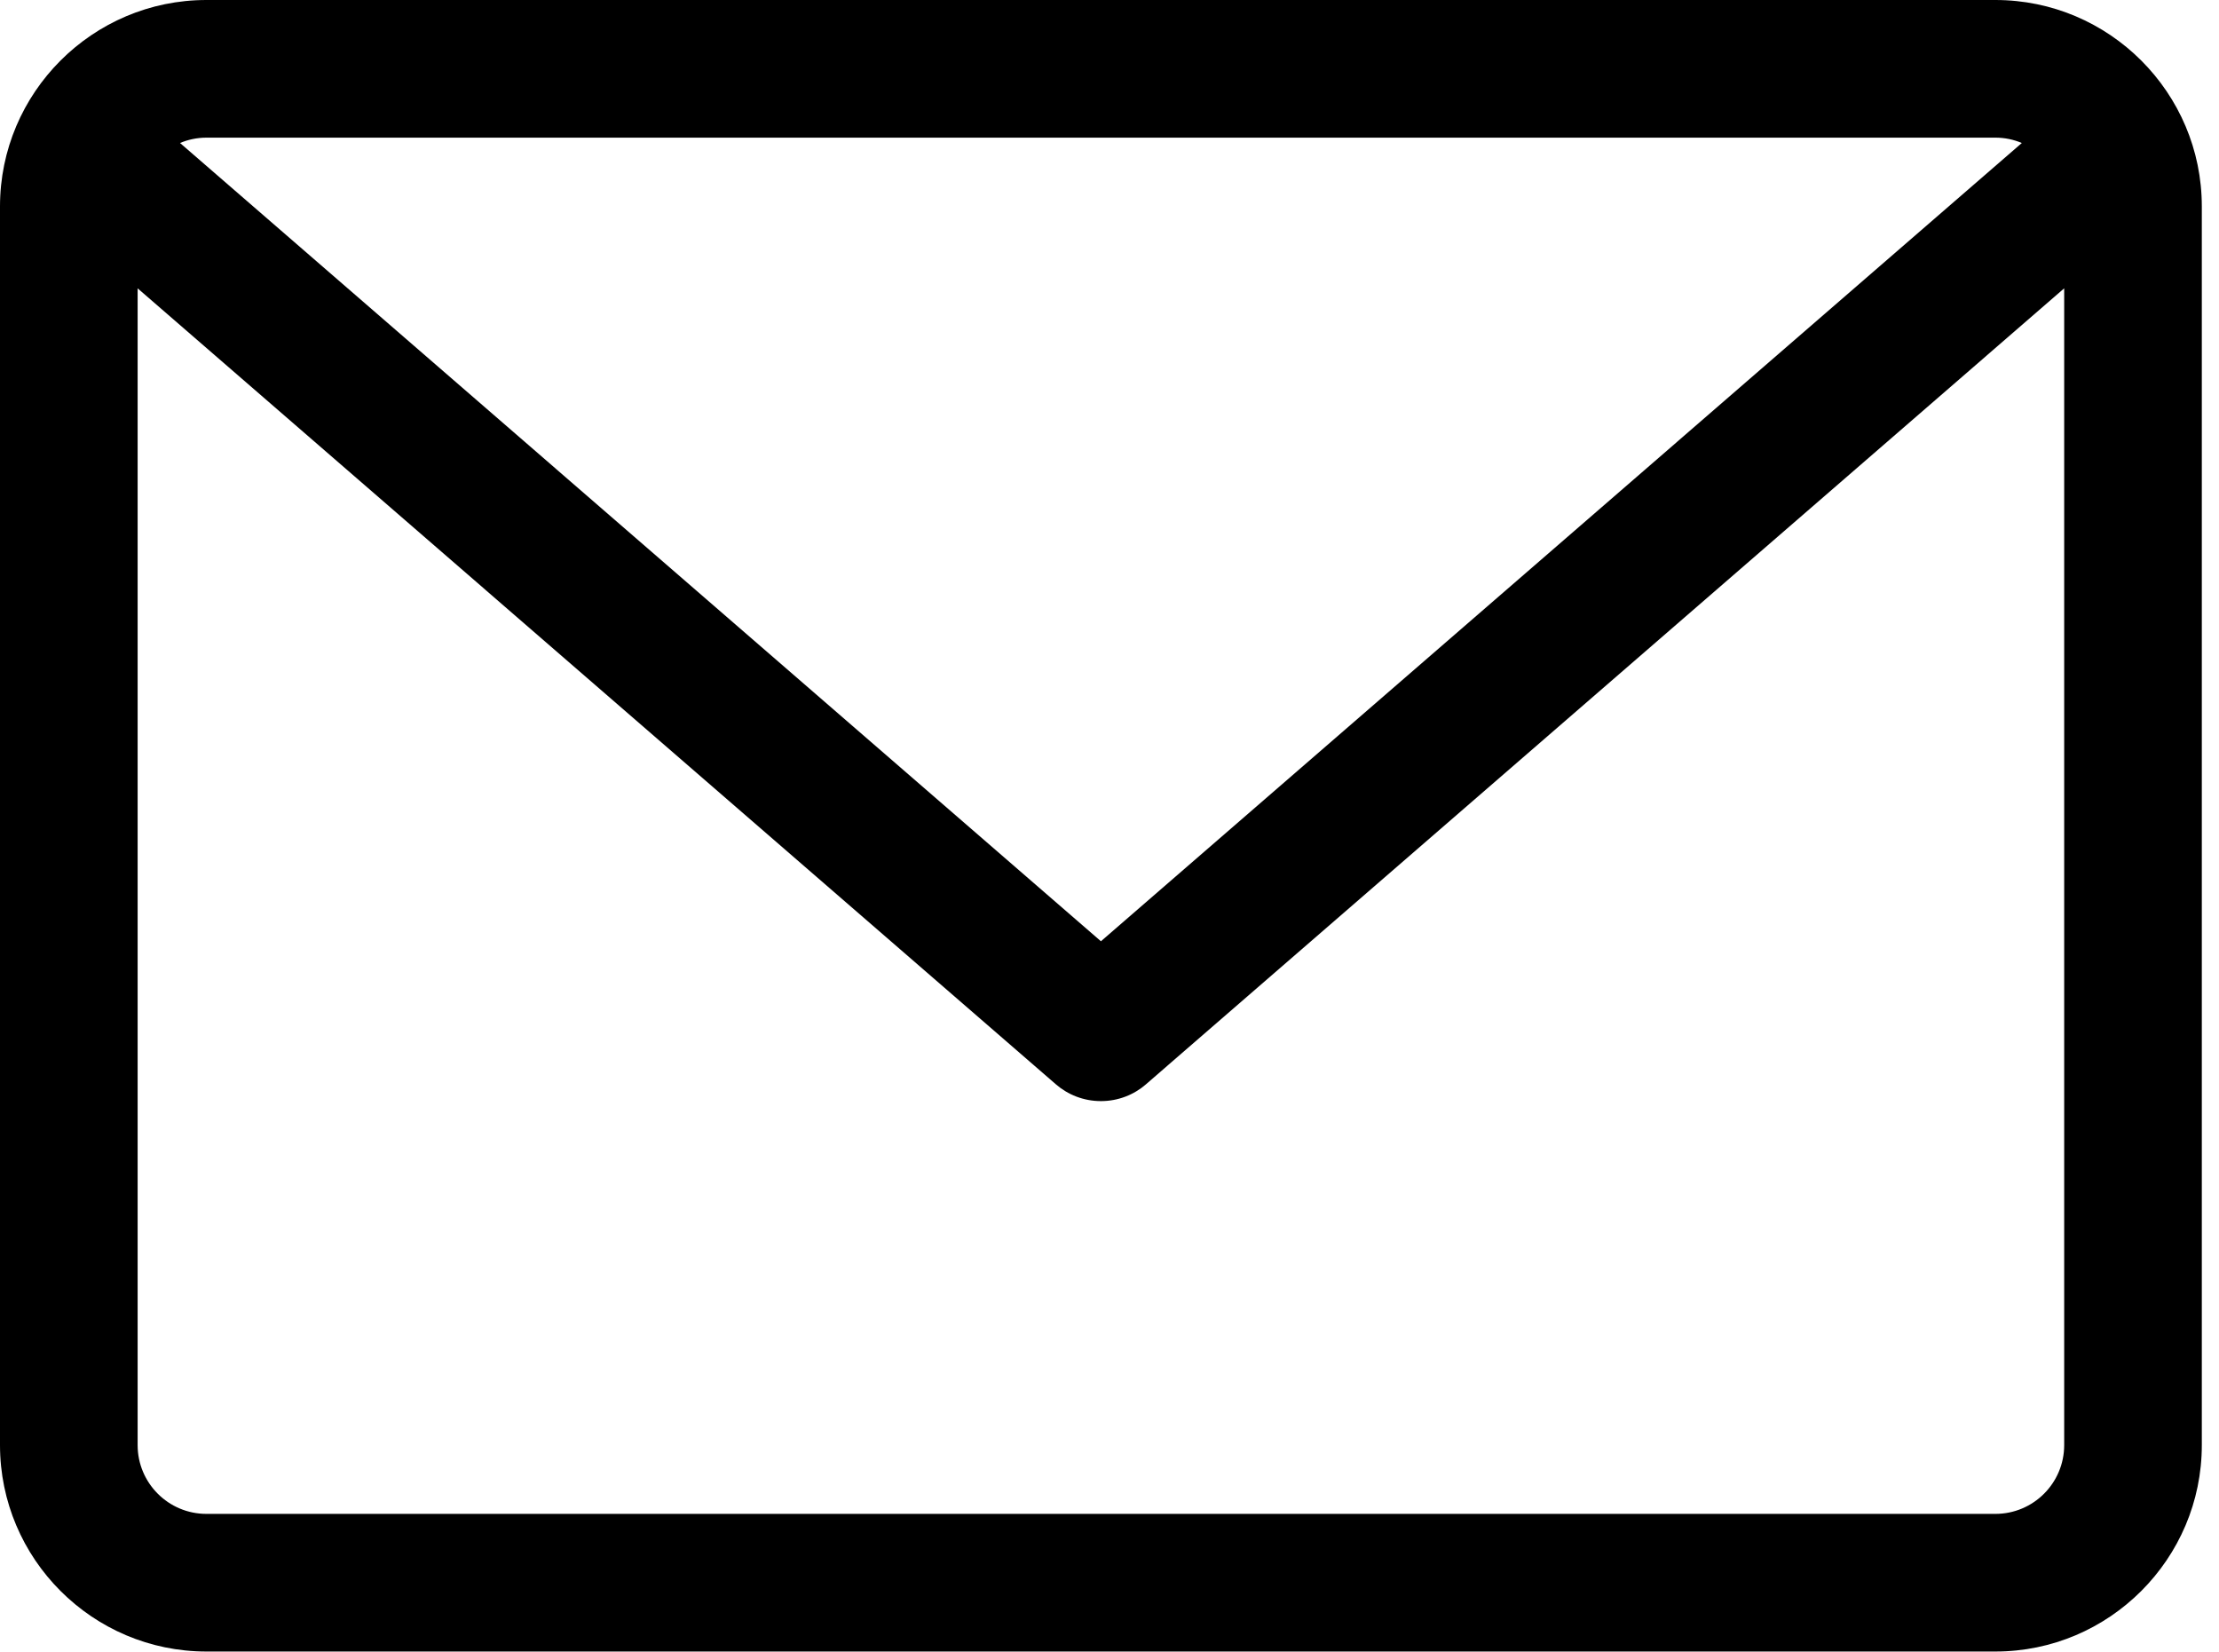
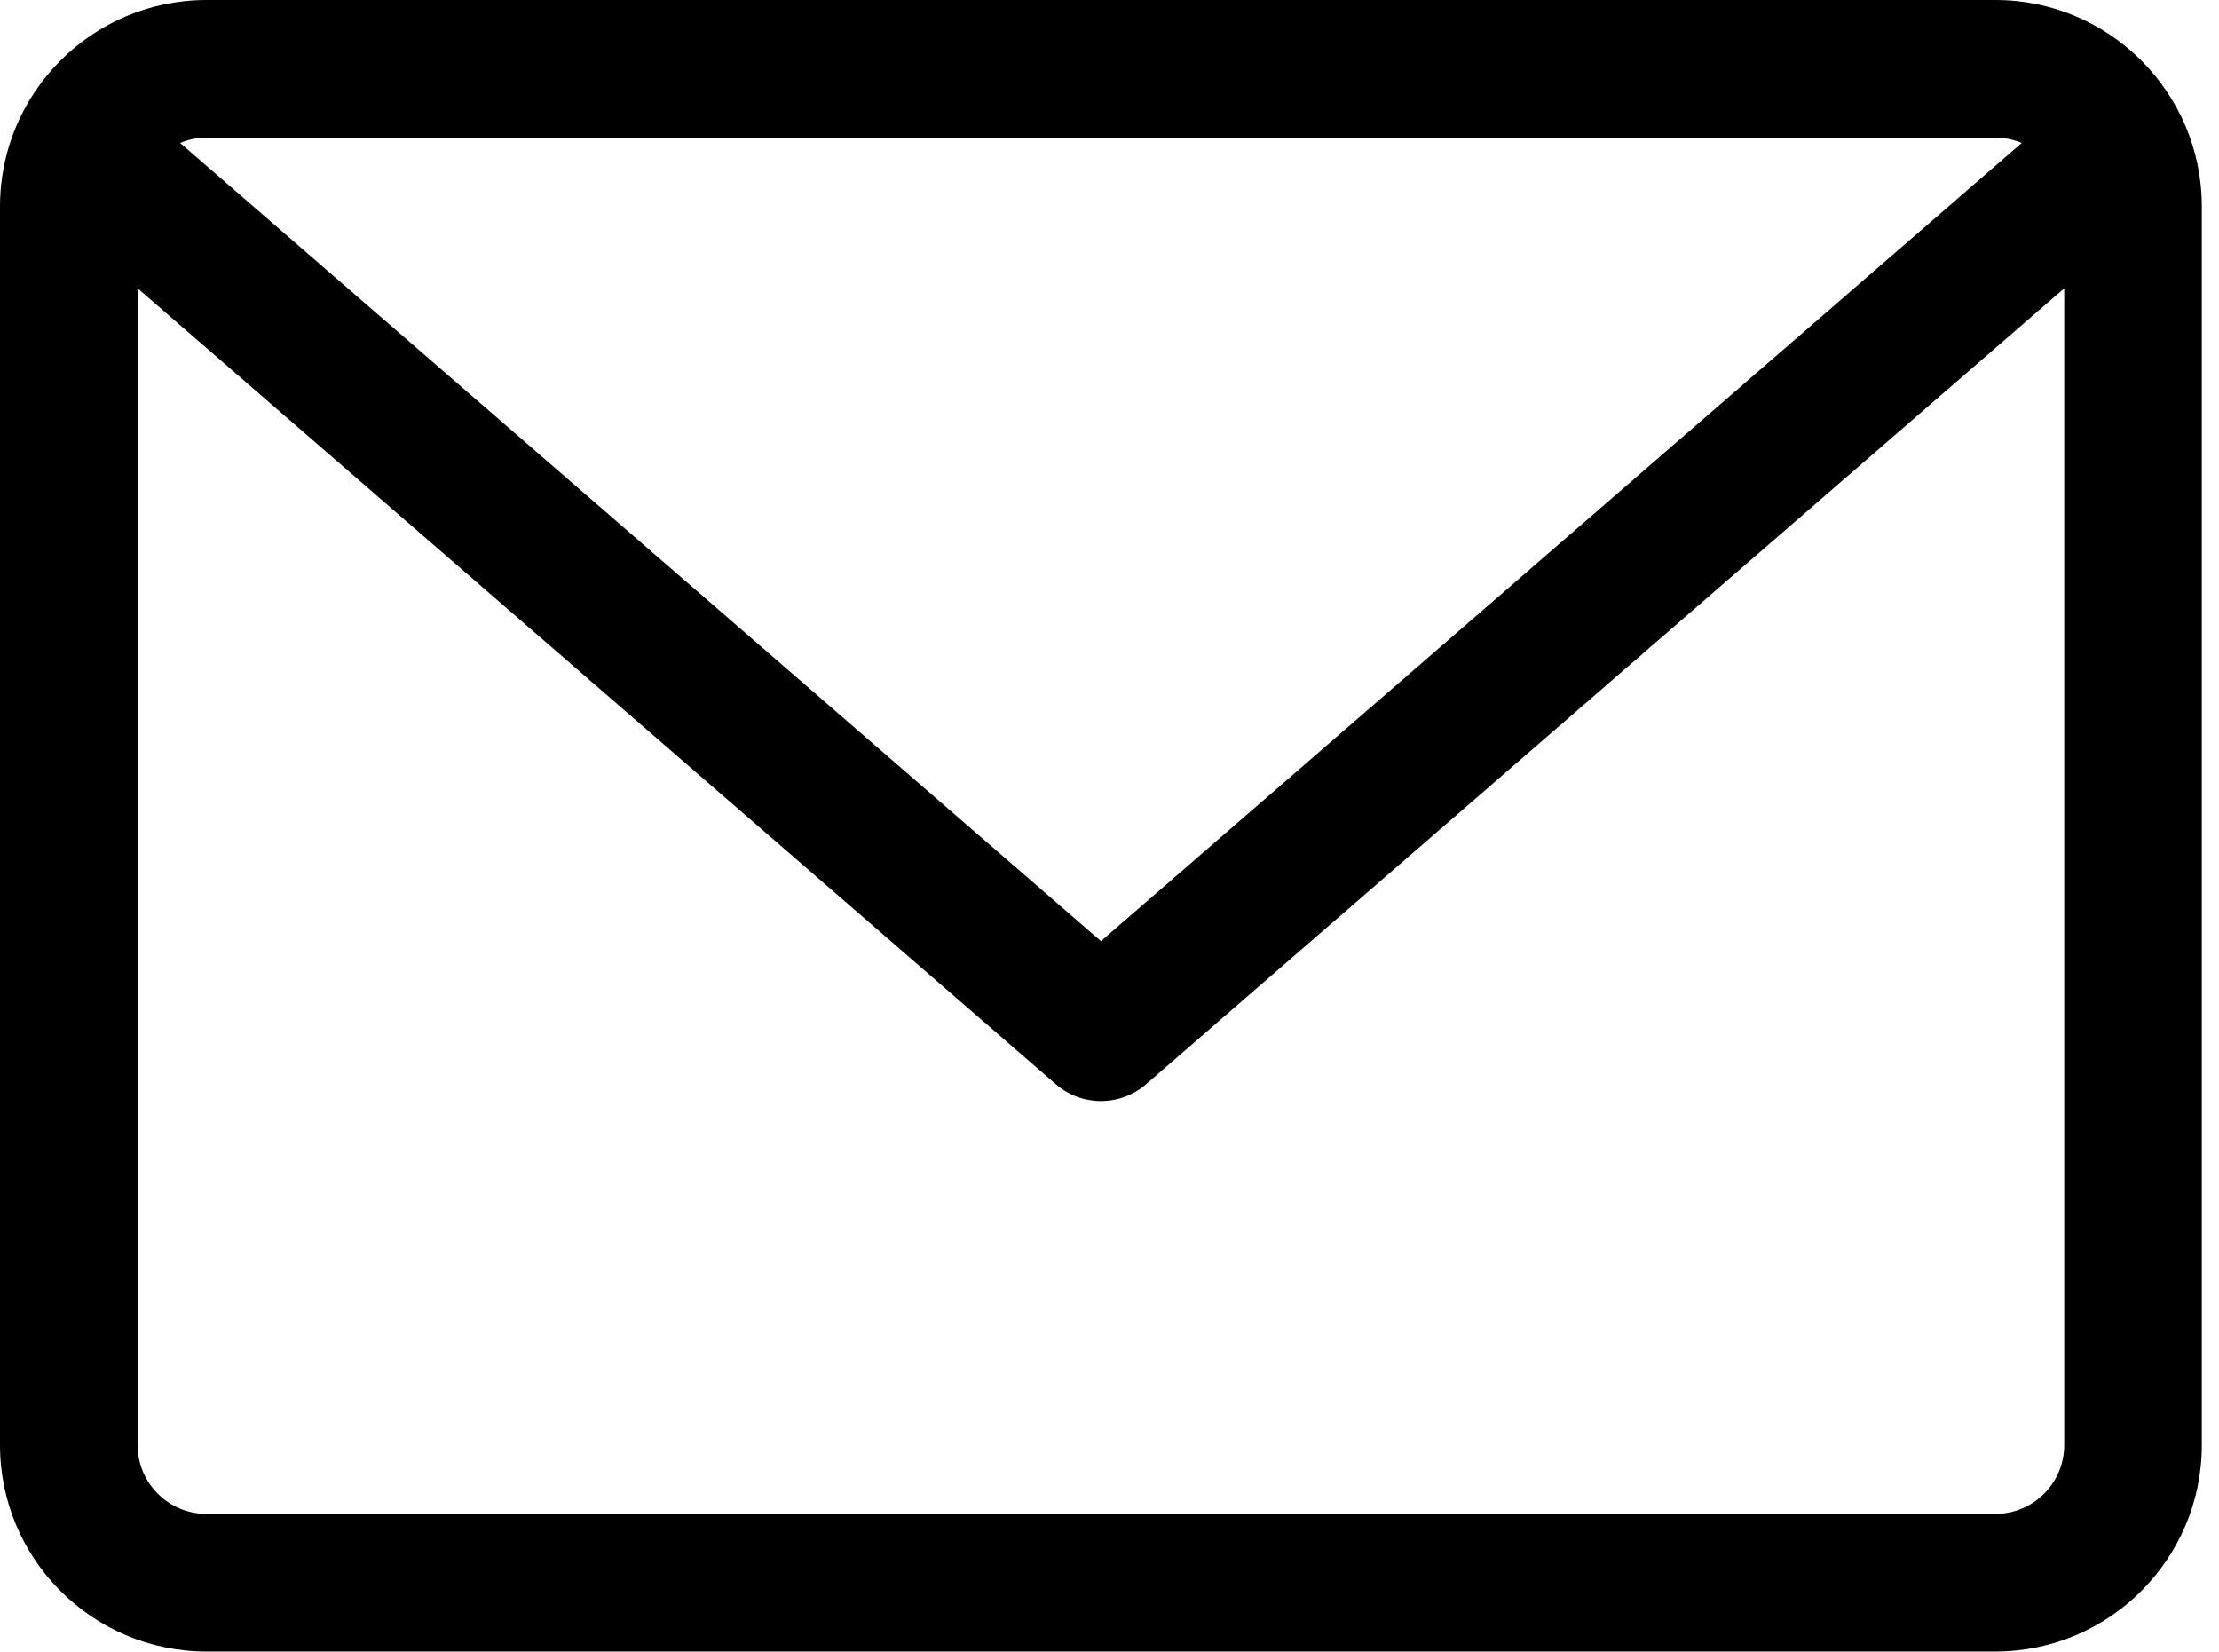
<svg xmlns="http://www.w3.org/2000/svg" version="1.1" width="43" height="32" viewBox="0 0 43 32">
-   <path d="M38.667 0h-34.667c-2.205 0-4 1.795-4 4v24c0 2.205 1.795 4 4 4h34.667c2.205 0 4-1.795 4-4v-24c0-2.205-1.795-4-4-4zM38.667 2.667c0.181 0 0.355 0.037 0.512 0.104l-17.845 15.467-17.845-15.467c0.151-0.065 0.327-0.104 0.512-0.104h34.667zM38.667 29.333h-34.667c-0.736 0-1.333-0.597-1.333-1.333v0-22.413l17.792 15.421c0.233 0.203 0.539 0.327 0.875 0.327s0.642-0.124 0.876-0.328l-0.002 0.001 17.792-15.421v22.413c0 0.736-0.597 1.333-1.333 1.333v0z" />
+   <path d="M38.667 0h-34.667c-2.206 0-4 1.794-4 4v24c0 2.206 1.794 4 4 4h34.667c2.206 0 4-1.794 4-4v-24c0-2.206-1.794-4-4-4zM38.667 2.667c0.181 0 0.353 0.038 0.511 0.103l-17.844 15.466-17.844-15.466c0.158-0.066 0.33-0.103 0.511-0.103h34.667zM38.667 29.333h-34.667c-0.736 0-1.333-0.598-1.333-1.333v-22.413l17.793 15.421c0.251 0.217 0.563 0.326 0.874 0.326s0.622-0.108 0.874-0.326l17.793-15.421v22.413c0 0.736-0.598 1.333-1.333 1.333z" />
</svg>
